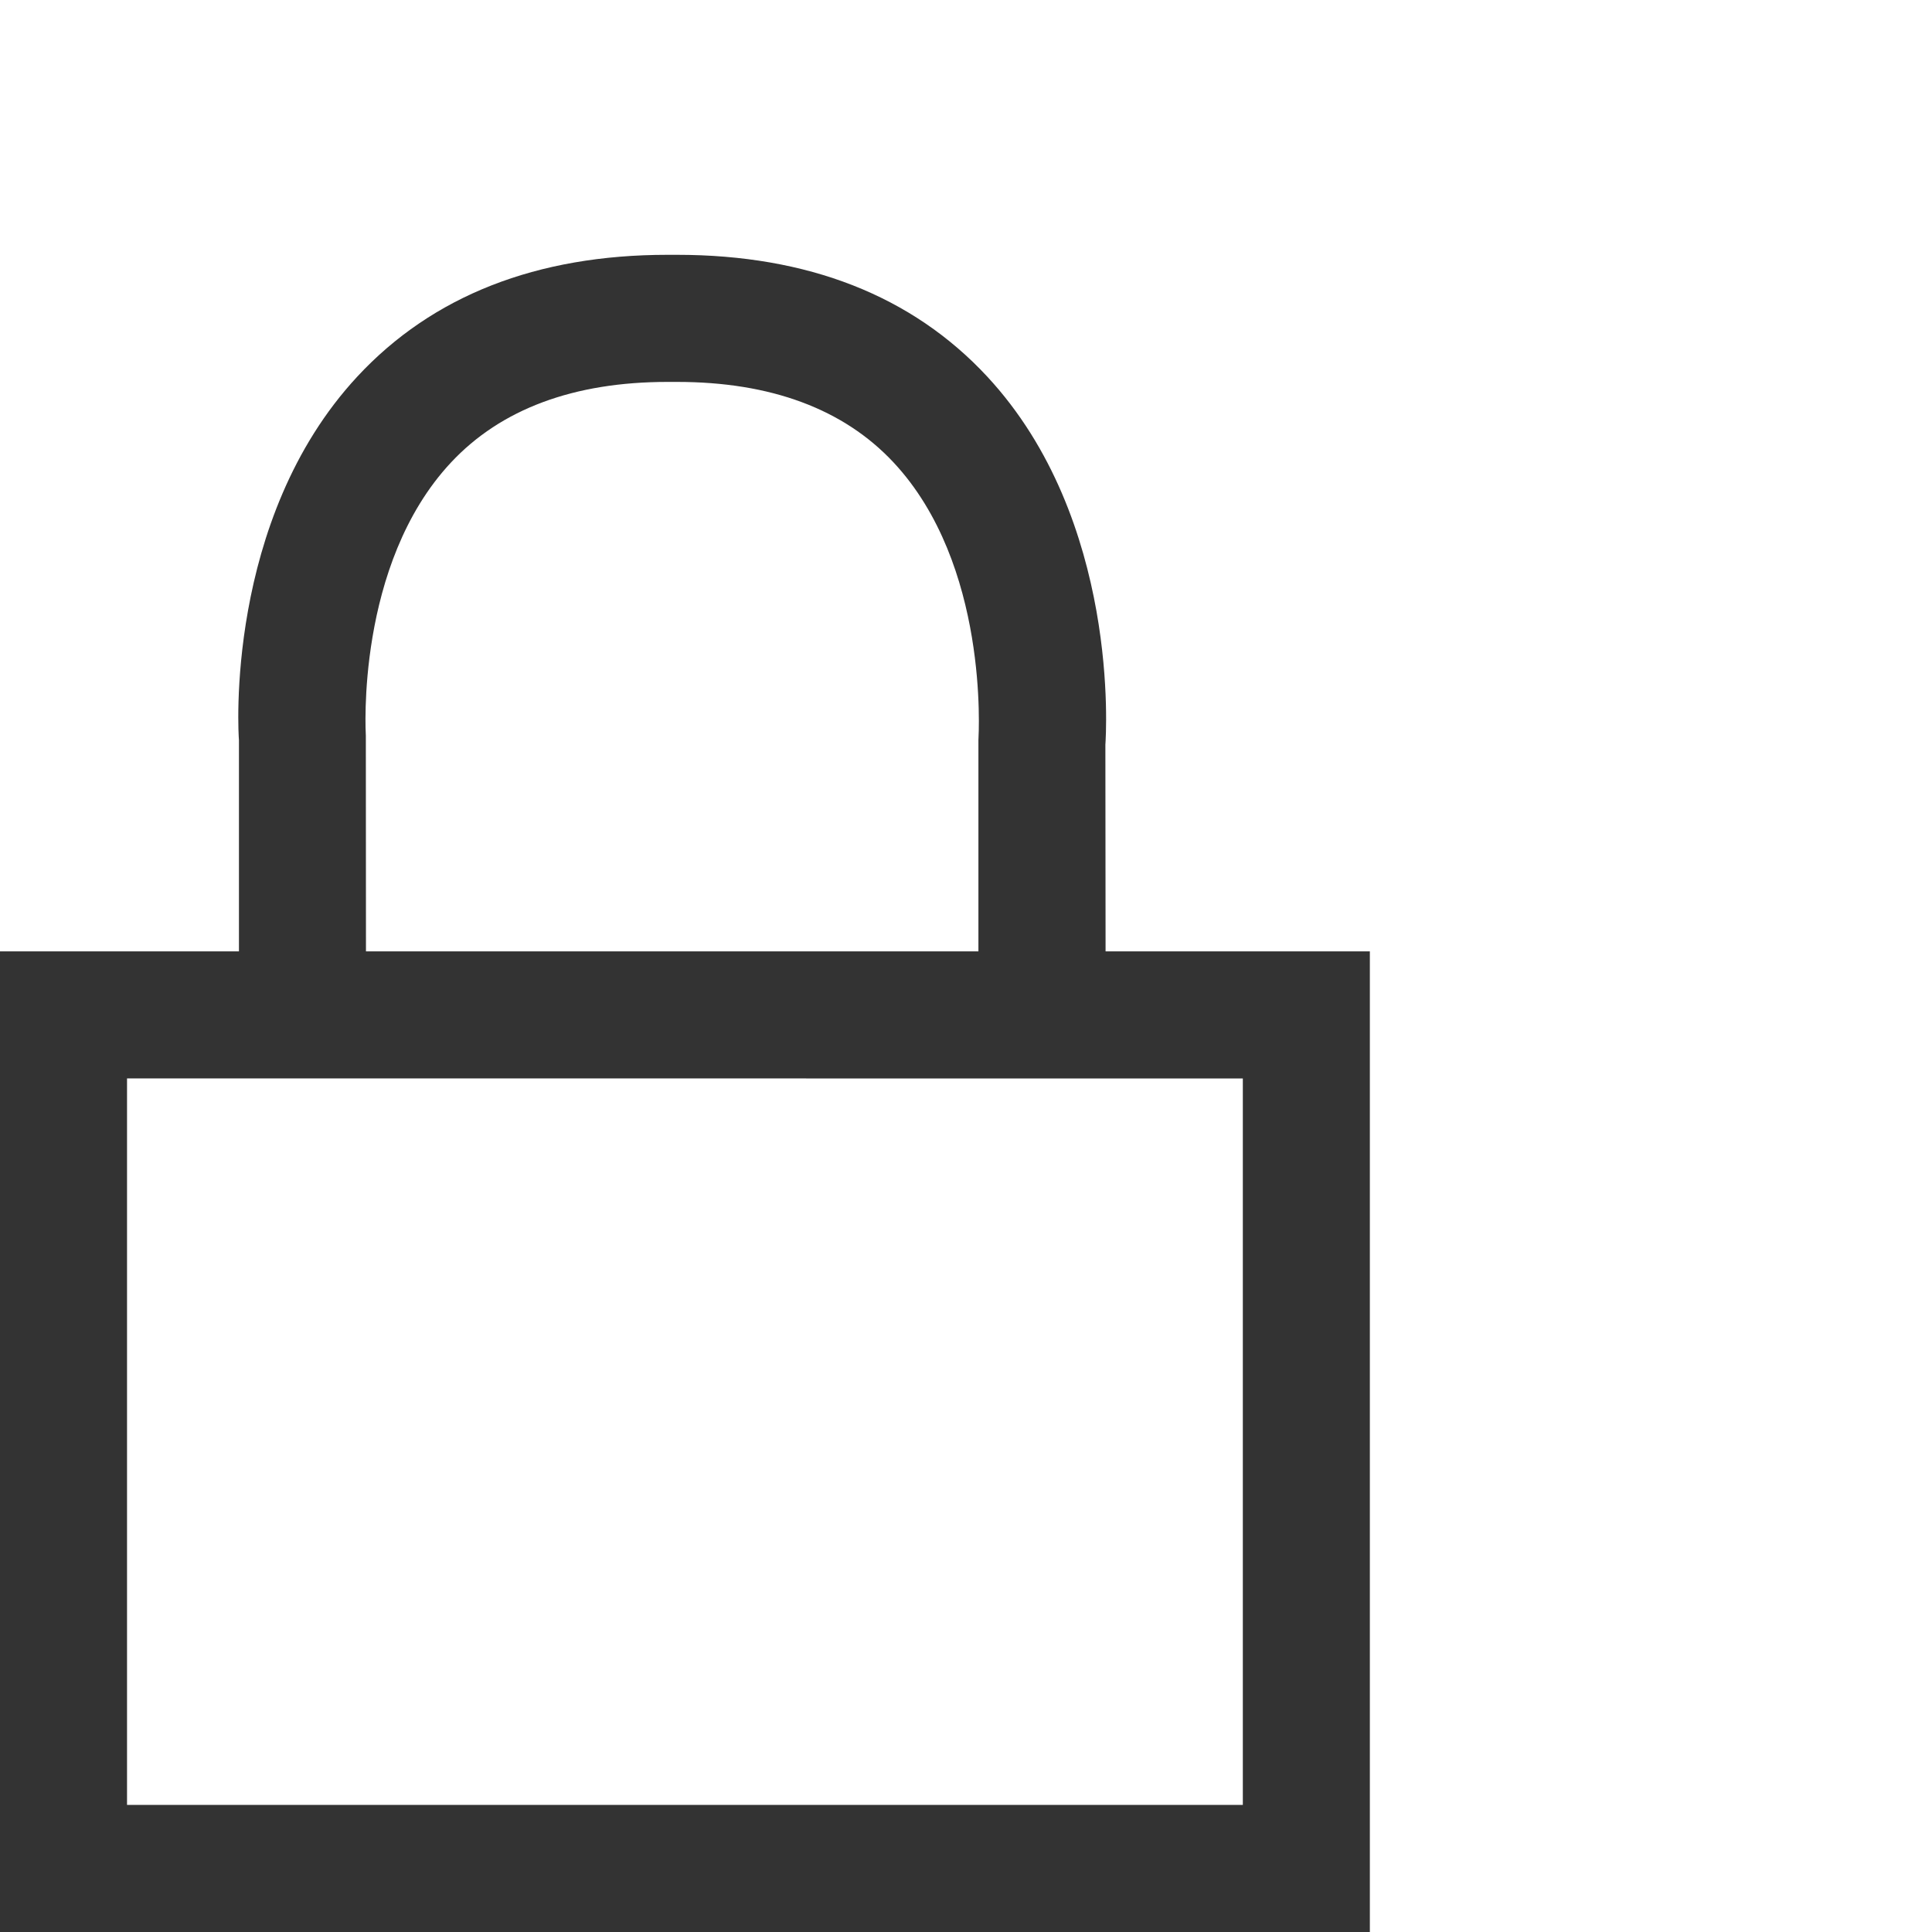
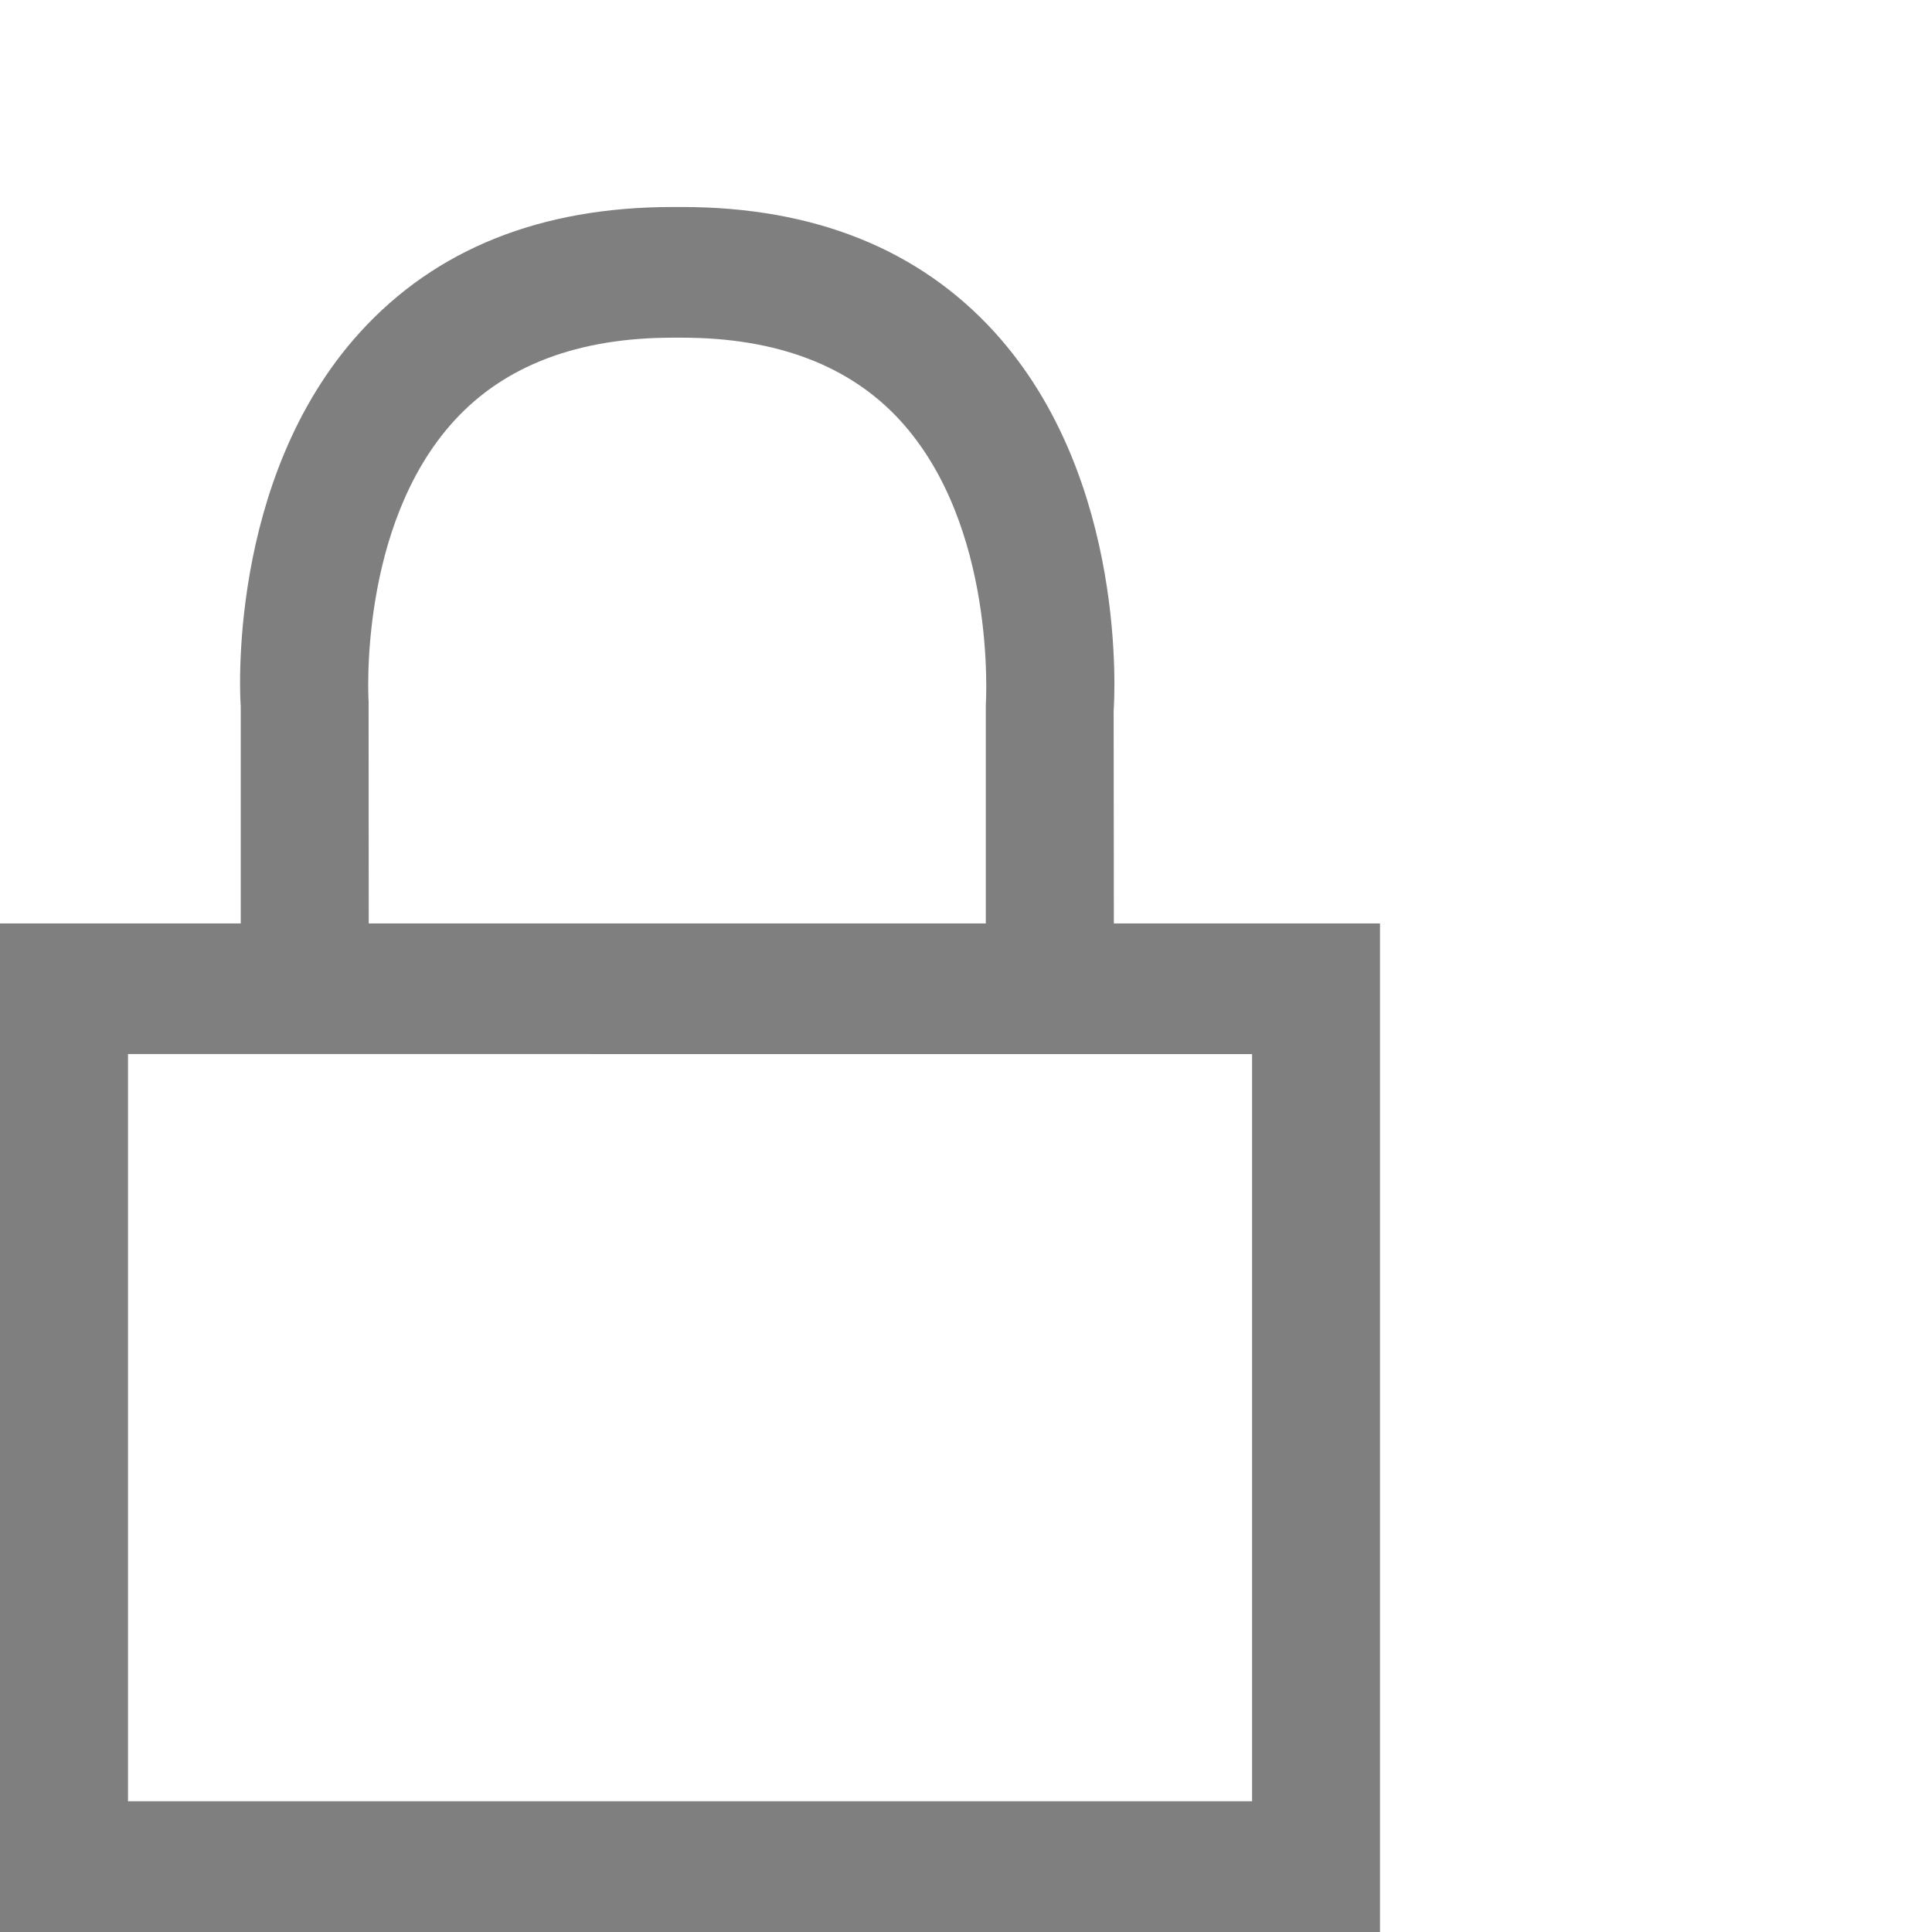
<svg xmlns="http://www.w3.org/2000/svg" version="1.1" id="Laag_1" x="0px" y="0px" width="28px" height="28px" viewBox="0 0 28 28" enable-background="new 0 0 28 28" xml:space="preserve">
  <g>
-     <path fill="#333333" d="M18.012,15.63v10.528H1.841V15.629L18.012,15.63 M19.853,13.788H0V28h19.853V13.788L19.853,13.788z" />
+     <path fill="#7F7F7F" d="M18.146,15.277v10.828H1.855V15.276L18.146,15.277 M20,13.383H0V28h20V13.383L20,13.383z" />
  </g>
  <g>
-     <path fill="#333333" d="M16.023,13.96h-1.843v-3.234c0.004-0.09,0.154-2.542-1.23-4.024c-0.724-0.775-1.78-1.167-3.139-1.167H9.675   c-1.359,0-2.415,0.393-3.139,1.168c-1.385,1.482-1.235,3.934-1.234,3.958l0.002,3.299H3.463v-3.234   c-0.007-0.064-0.214-3.191,1.717-5.27c1.087-1.17,2.599-1.763,4.495-1.763h0.136c1.896,0,3.408,0.593,4.495,1.763   c1.931,2.079,1.723,5.206,1.714,5.337L16.023,13.96z" />
+     <path fill="#7F7F7F" d="M16.143,13.56h-1.856v-3.326c0.004-0.092,0.155-2.614-1.24-4.139c-0.729-0.797-1.793-1.201-3.163-1.201   H9.747c-1.369,0-2.433,0.403-3.162,1.201C5.189,7.62,5.34,10.142,5.342,10.167l0.002,3.394H3.489v-3.326   c-0.007-0.066-0.216-3.282,1.729-5.42C6.313,3.61,7.836,3,9.747,3h0.137c1.91,0,3.434,0.61,4.529,1.813   c1.946,2.139,1.736,5.354,1.727,5.49L16.143,13.56z" />
  </g>
</svg>
